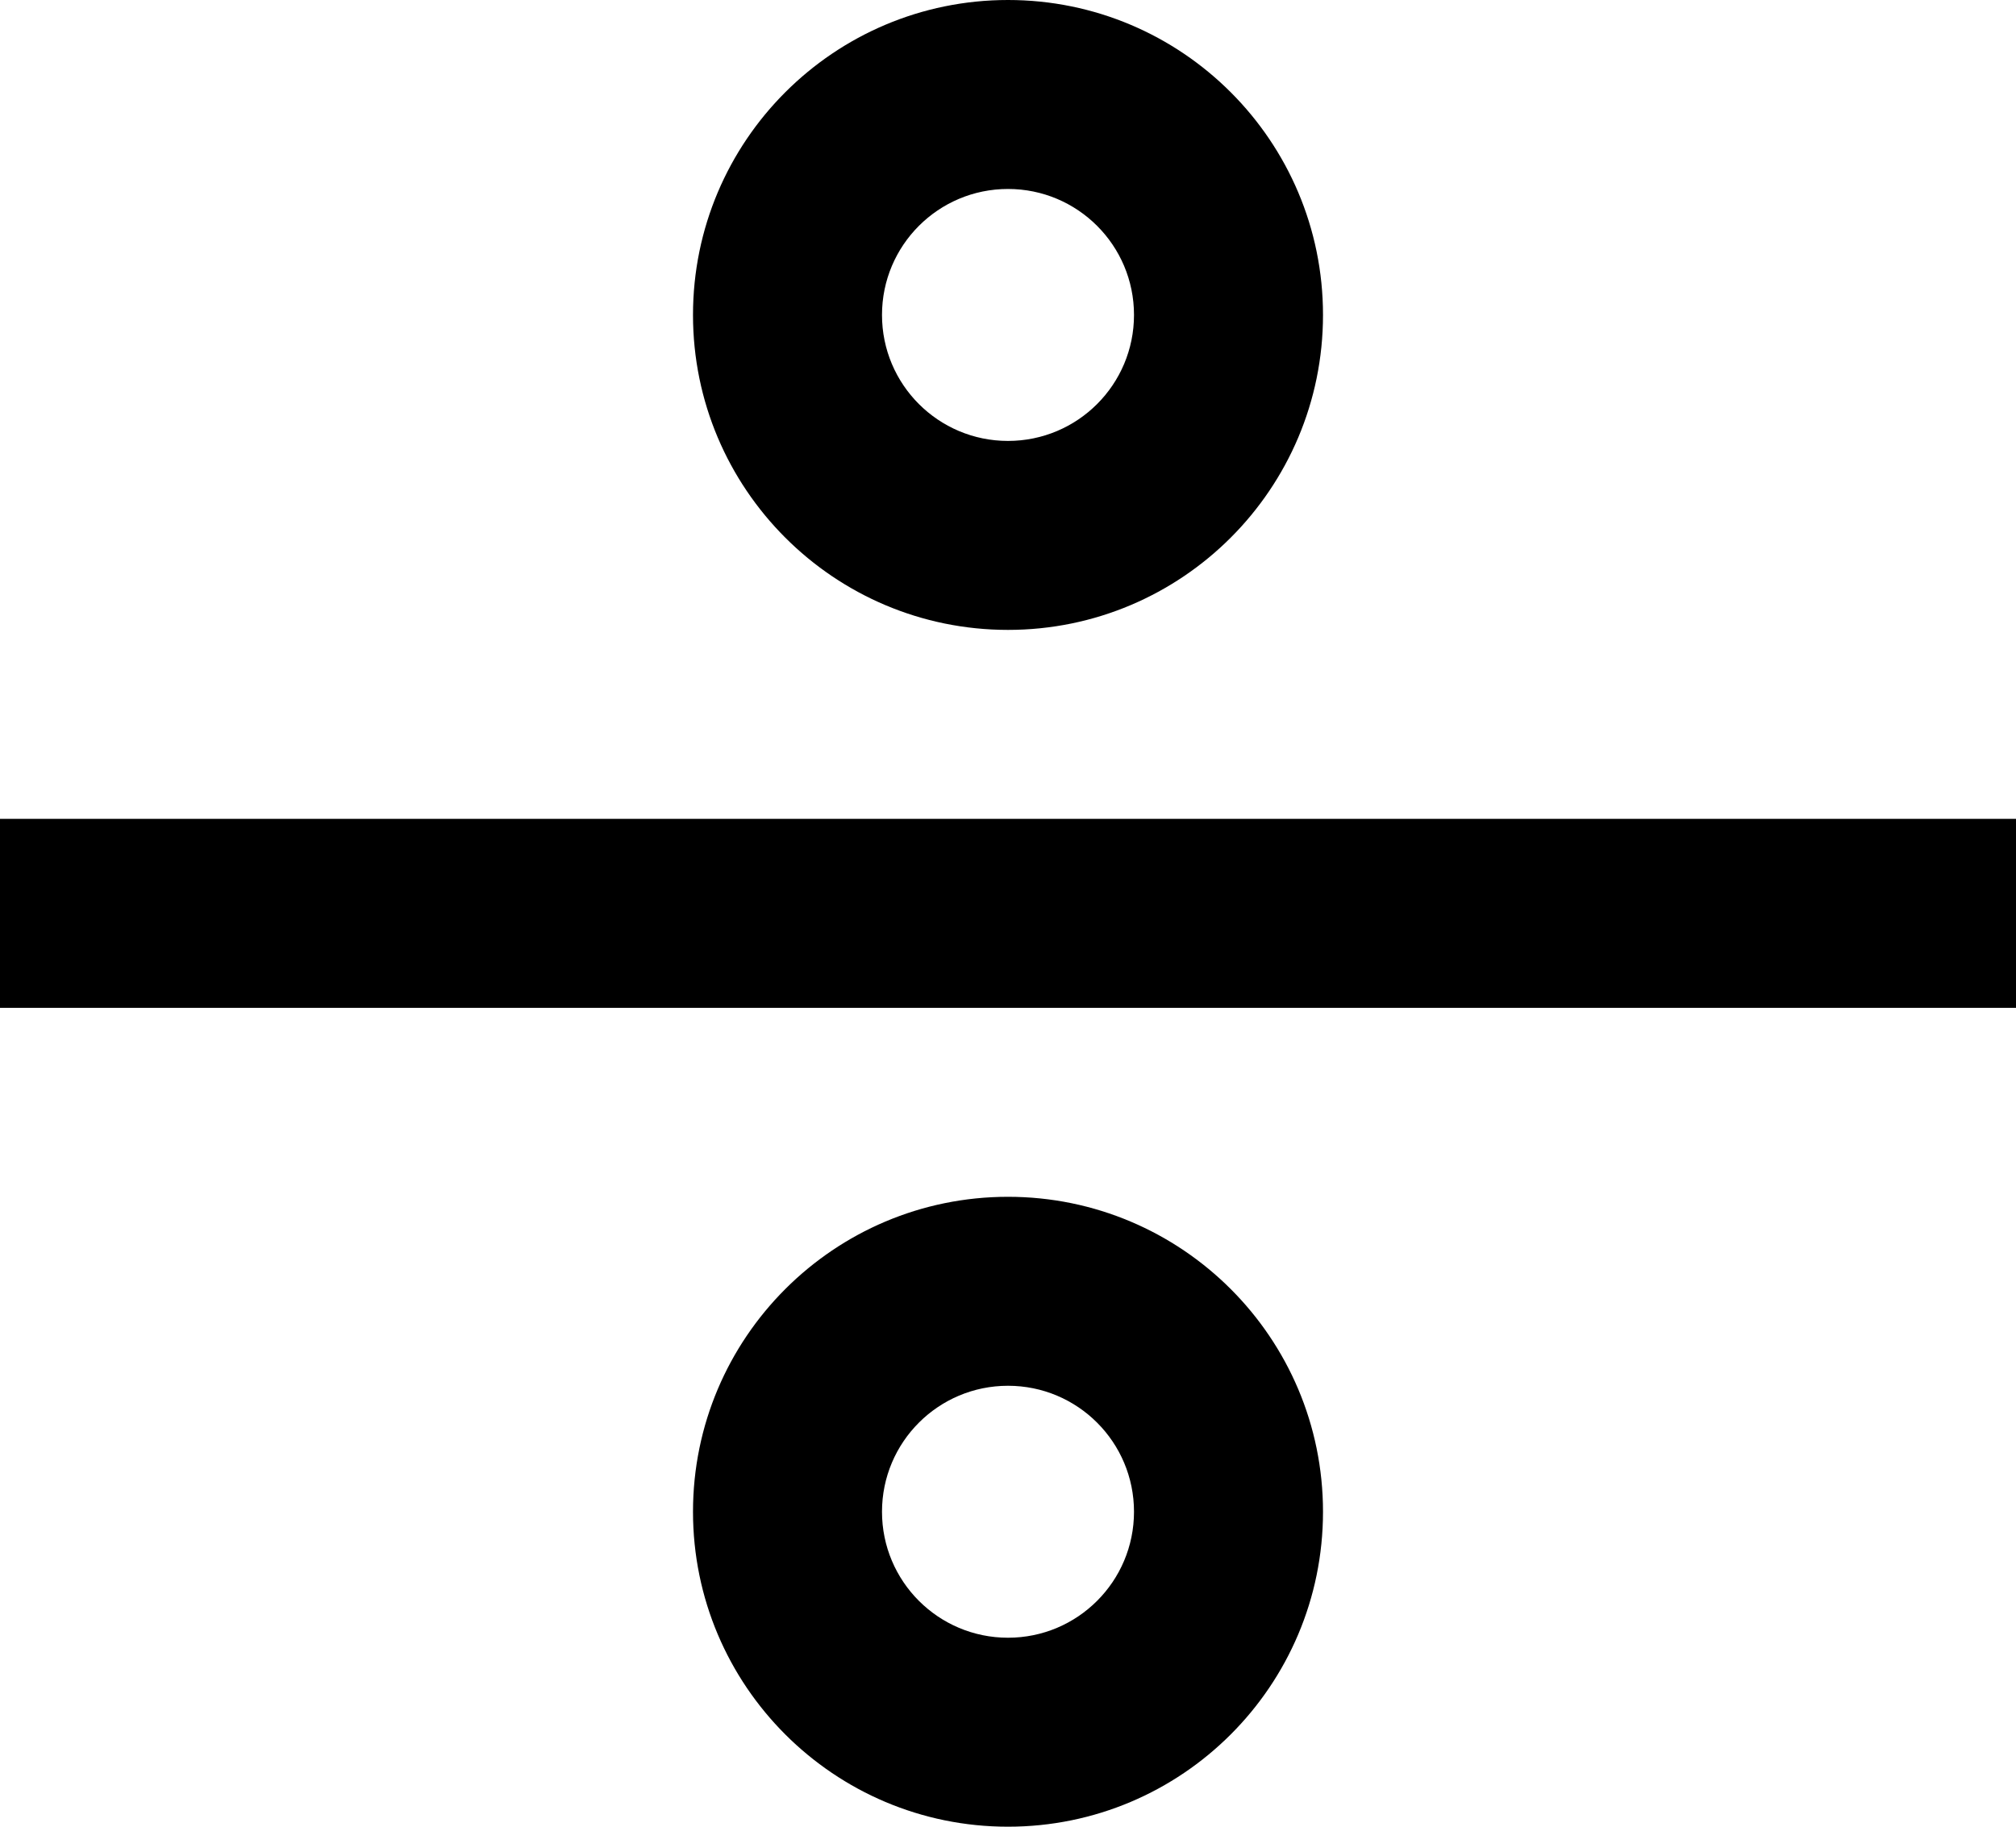
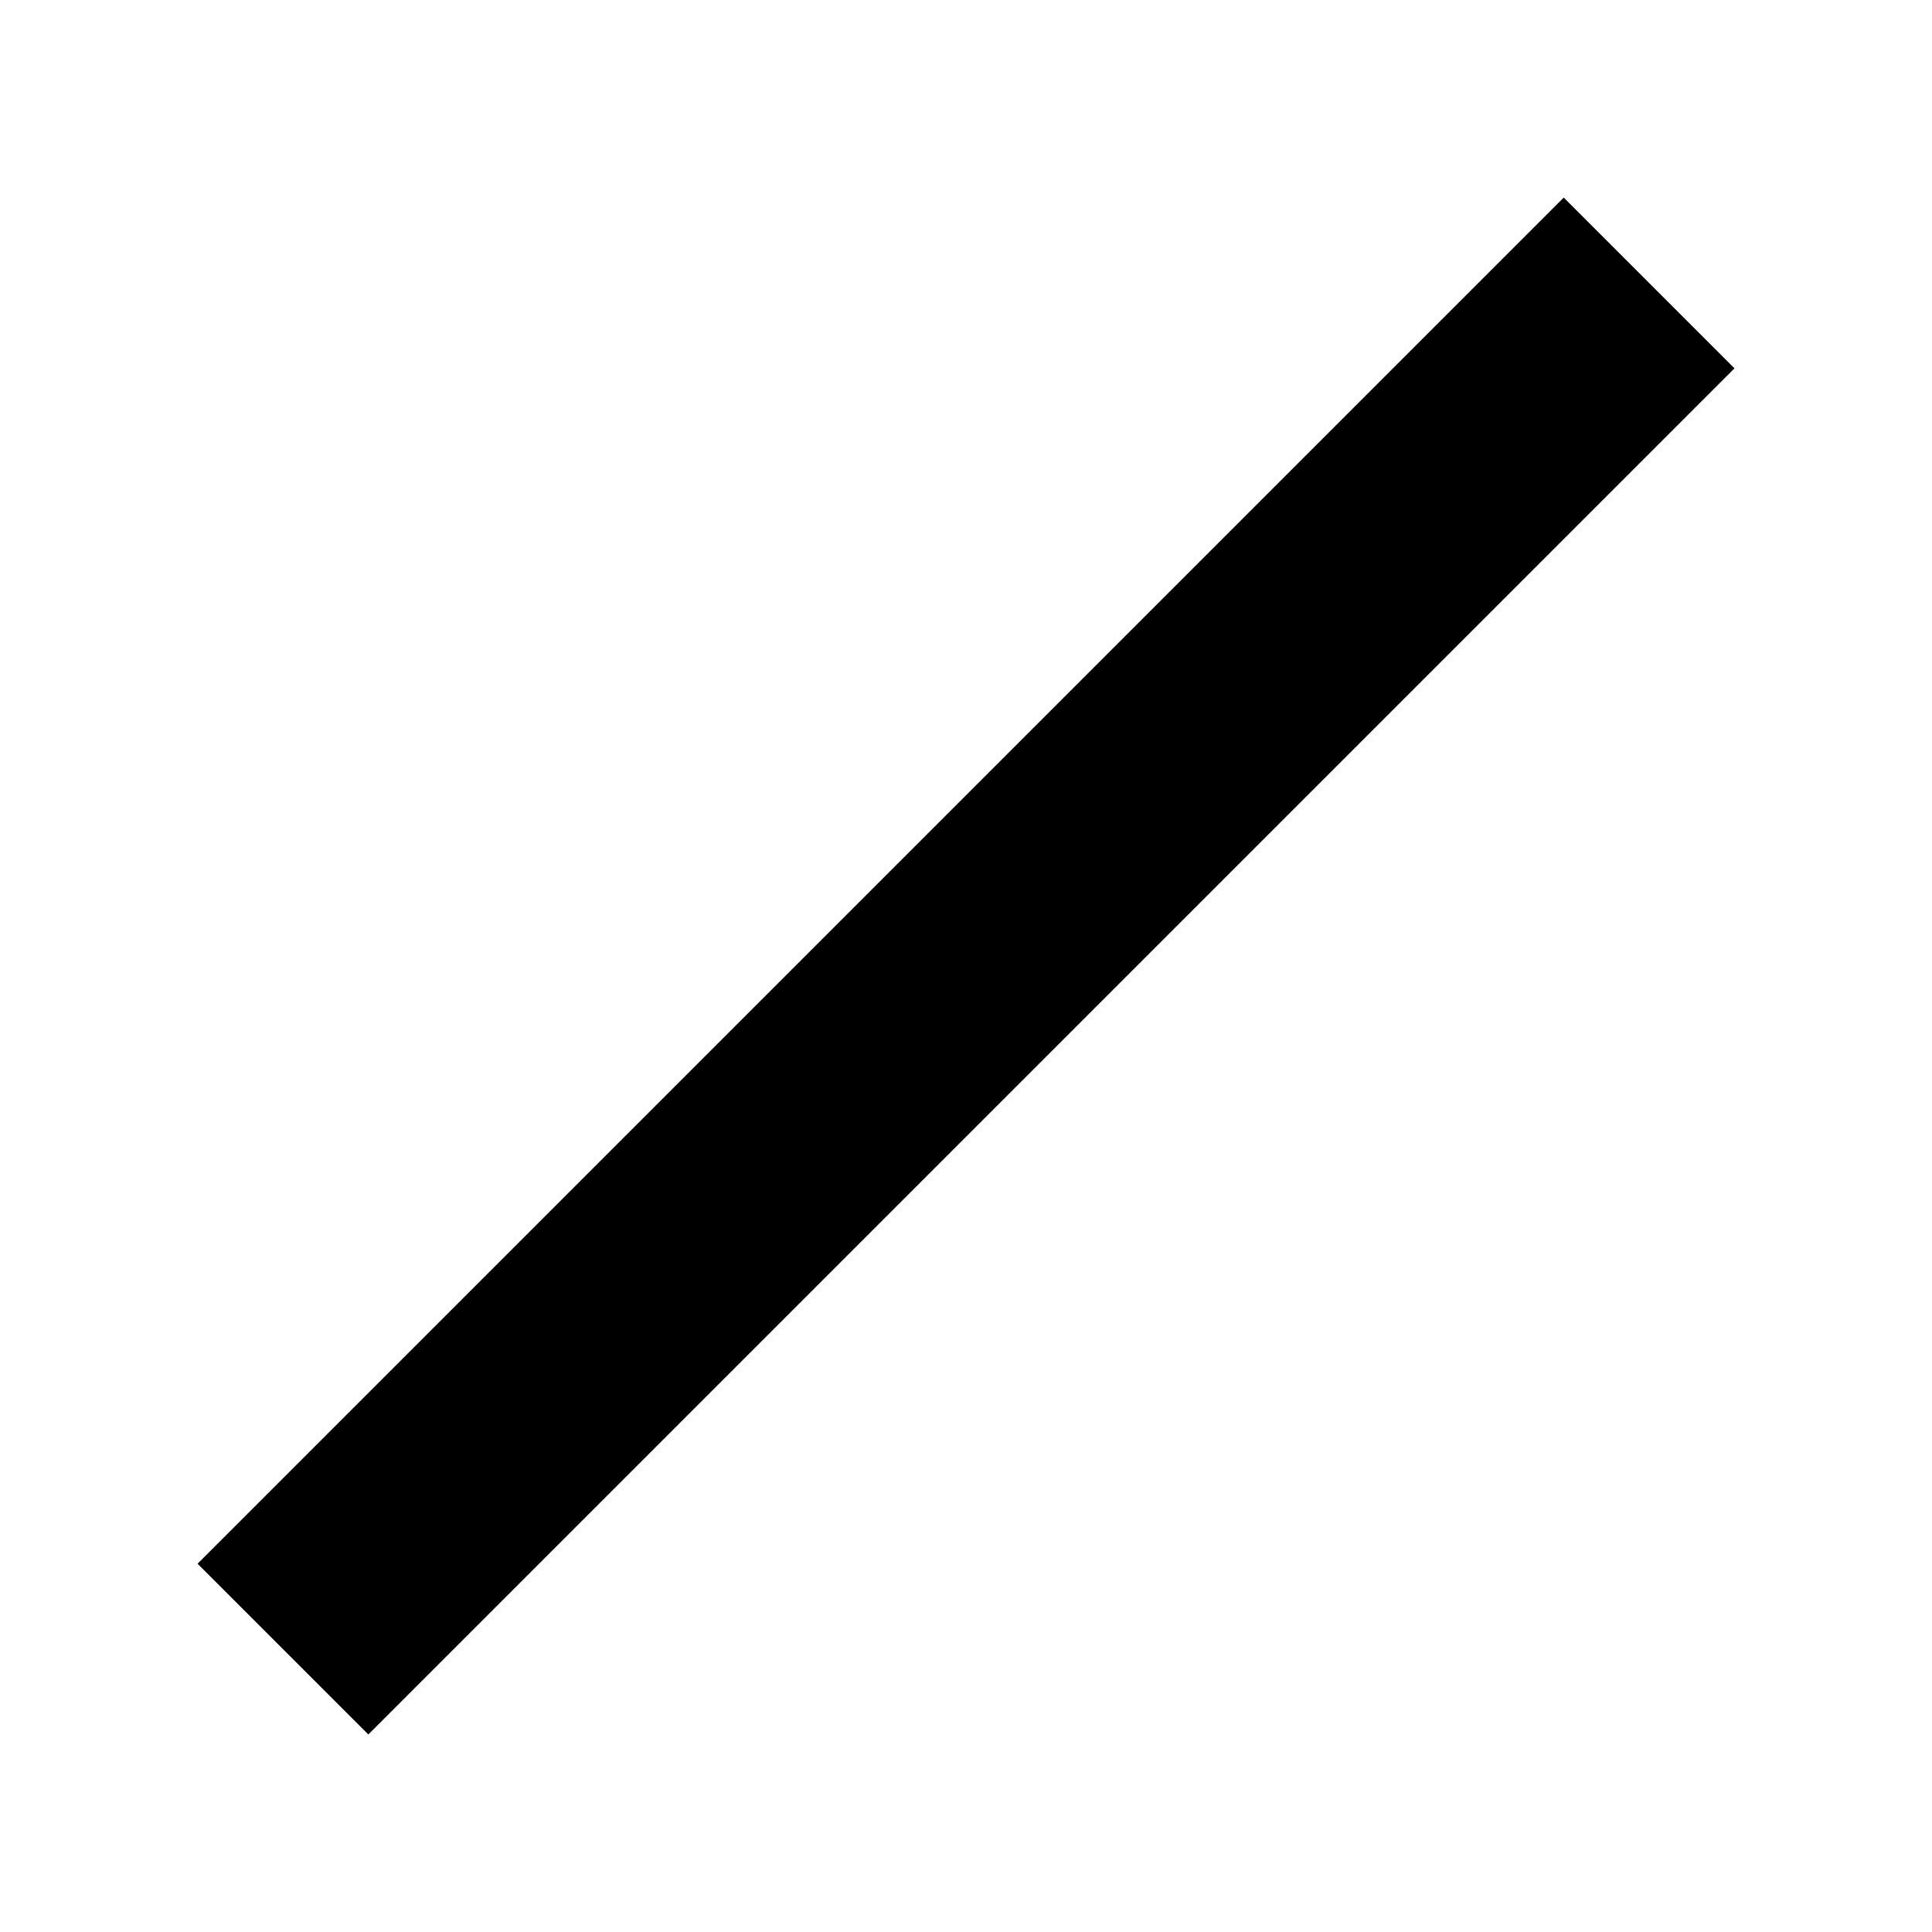
- <svg xmlns="http://www.w3.org/2000/svg" width="32" height="29" viewBox="0 0 32 29" fill="none">
-   <path fill-rule="evenodd" clip-rule="evenodd" d="M21 5C21 7.761 18.761 10 16 10C13.239 10 11 7.761 11 5C11 2.239 13.239 0 16 0C18.761 0 21 2.239 21 5ZM21 24C21 26.761 18.761 29 16 29C13.239 29 11 26.761 11 24C11 21.239 13.239 19 16 19C18.761 19 21 21.239 21 24ZM16 26C17.105 26 18 25.105 18 24C18 22.895 17.105 22 16 22C14.895 22 14 22.895 14 24C14 25.105 14.895 26 16 26ZM18 5C18 6.105 17.105 7 16 7C14.895 7 14 6.105 14 5C14 3.895 14.895 3 16 3C17.105 3 18 3.895 18 5ZM32 13H0V16H32V13Z" fill="black" />
+ <svg xmlns="http://www.w3.org/2000/svg" width="32" height="32" viewBox="0 0 32 32" fill="none">
+   <rect x="28.728" y="6.1" width="32" height="4" transform="rotate(135 28.728 6.10049)" fill="black" />
</svg>
